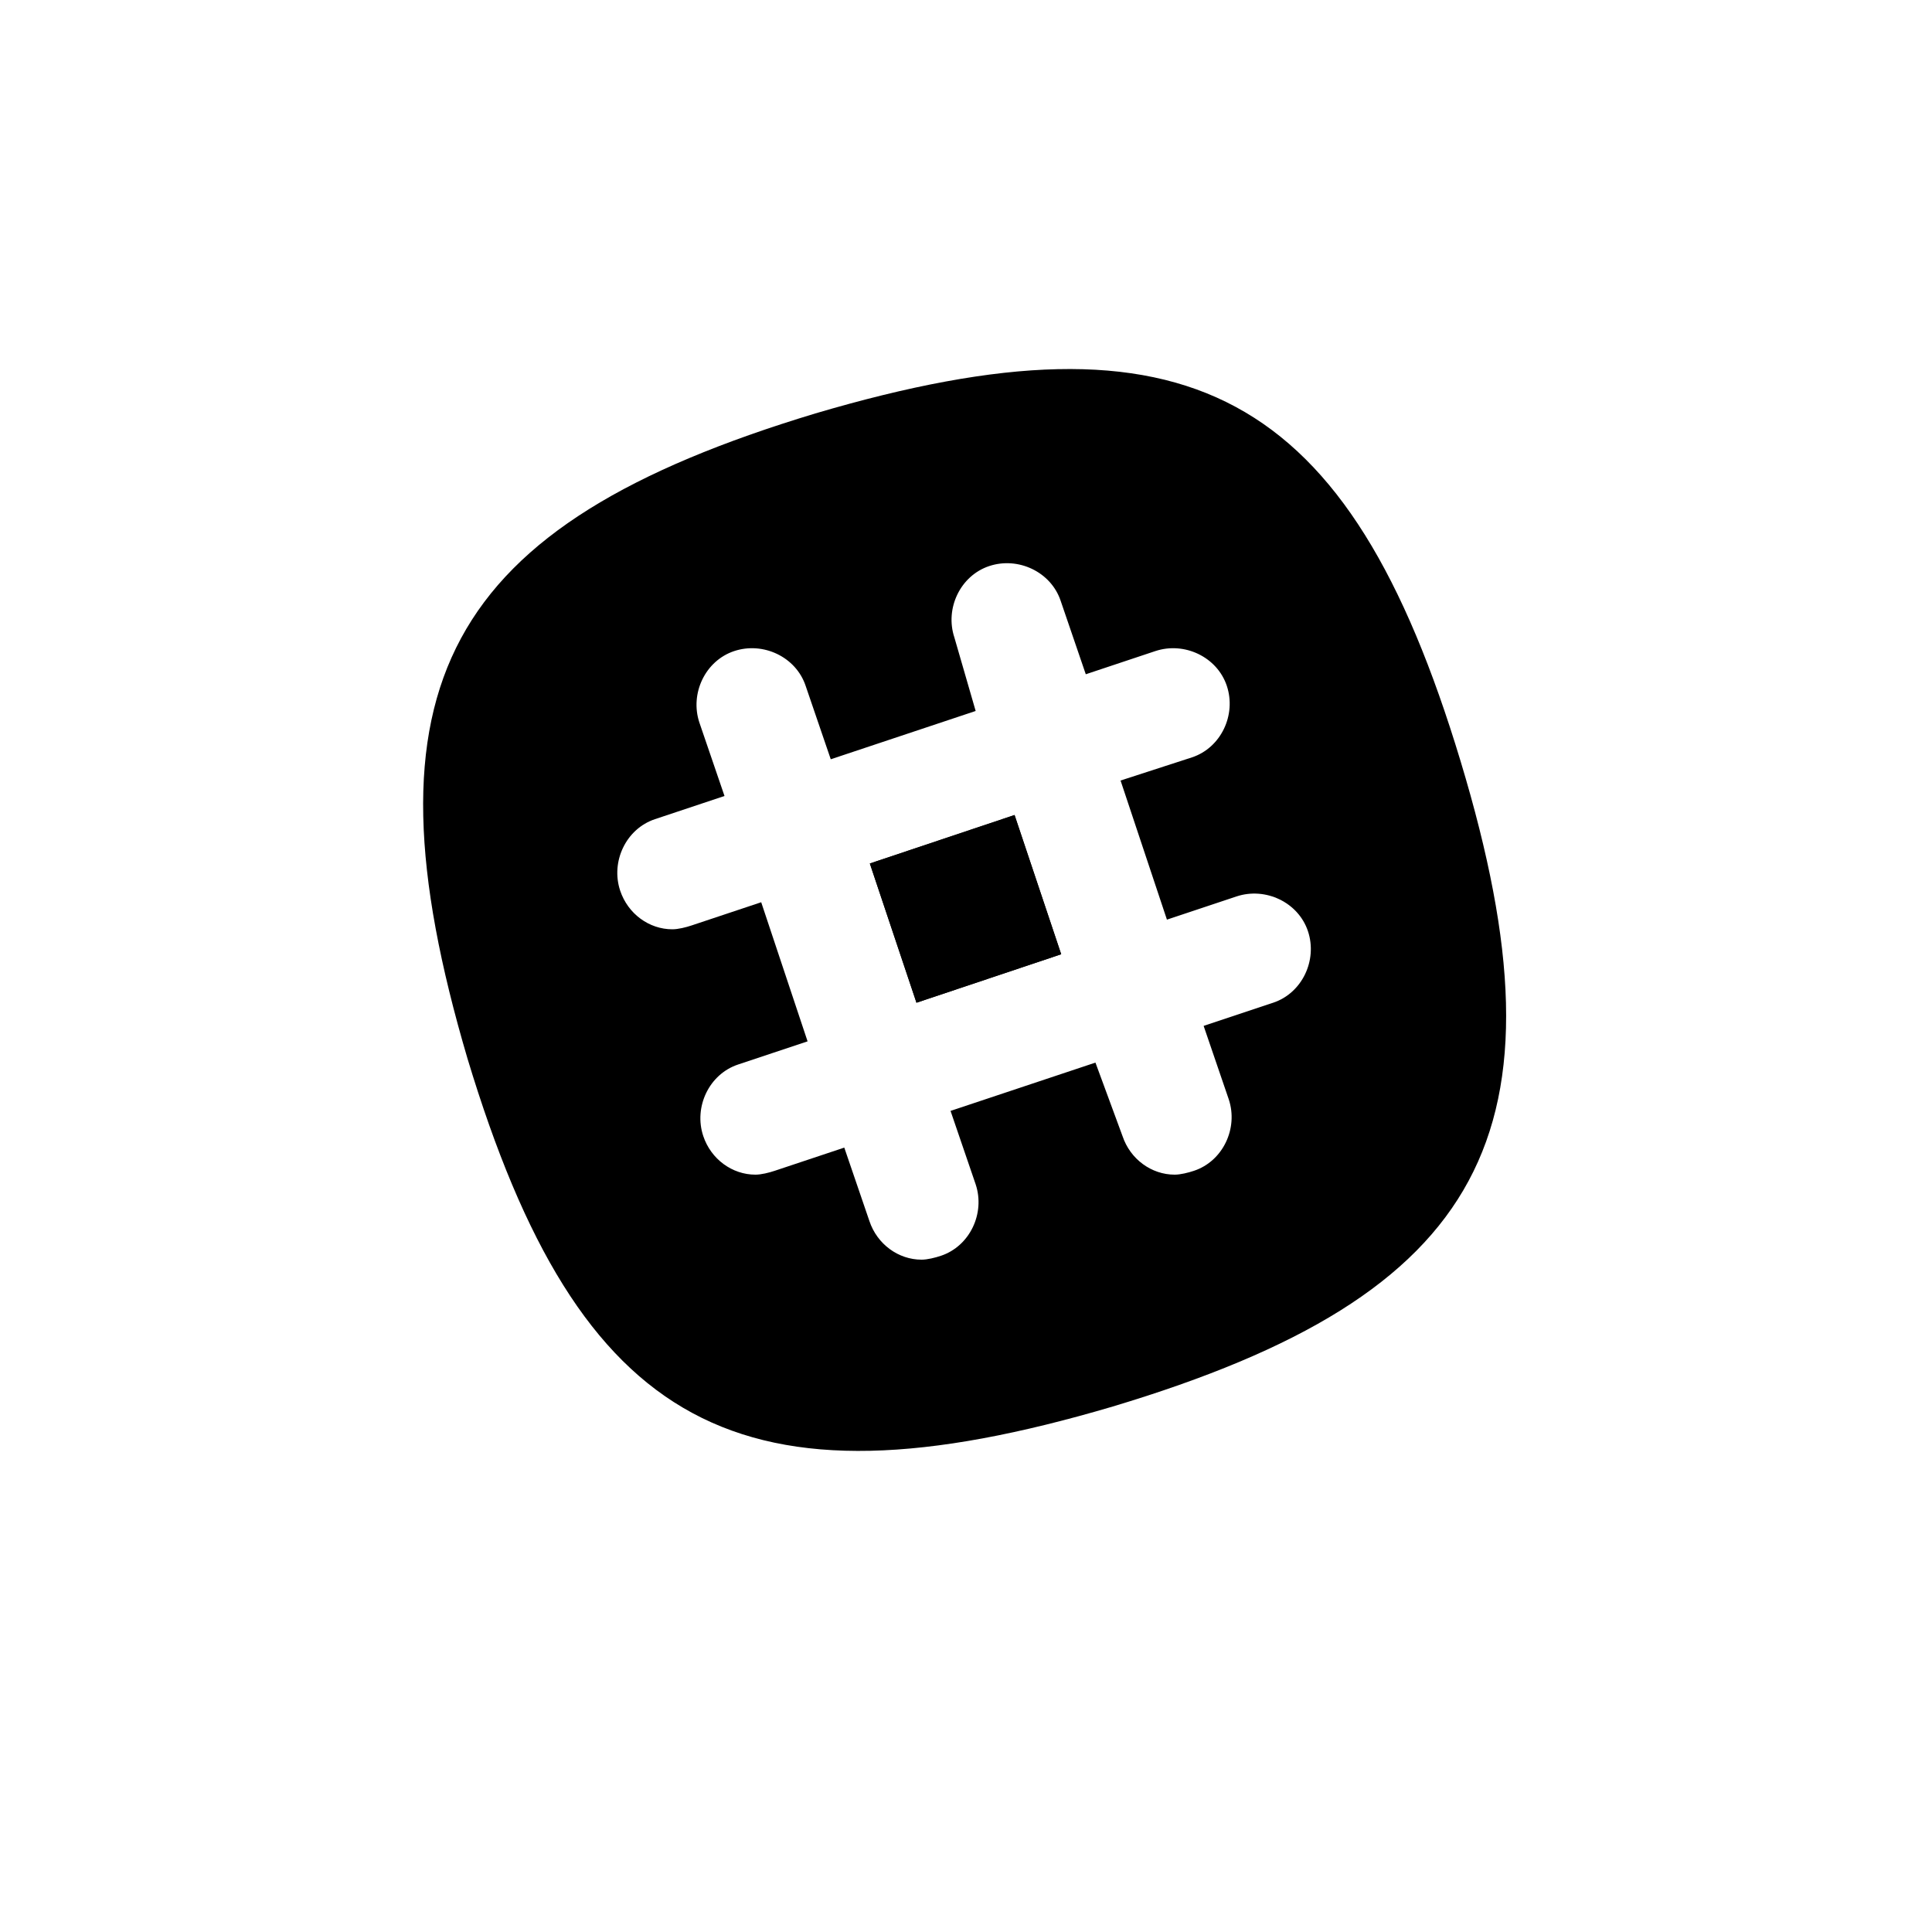
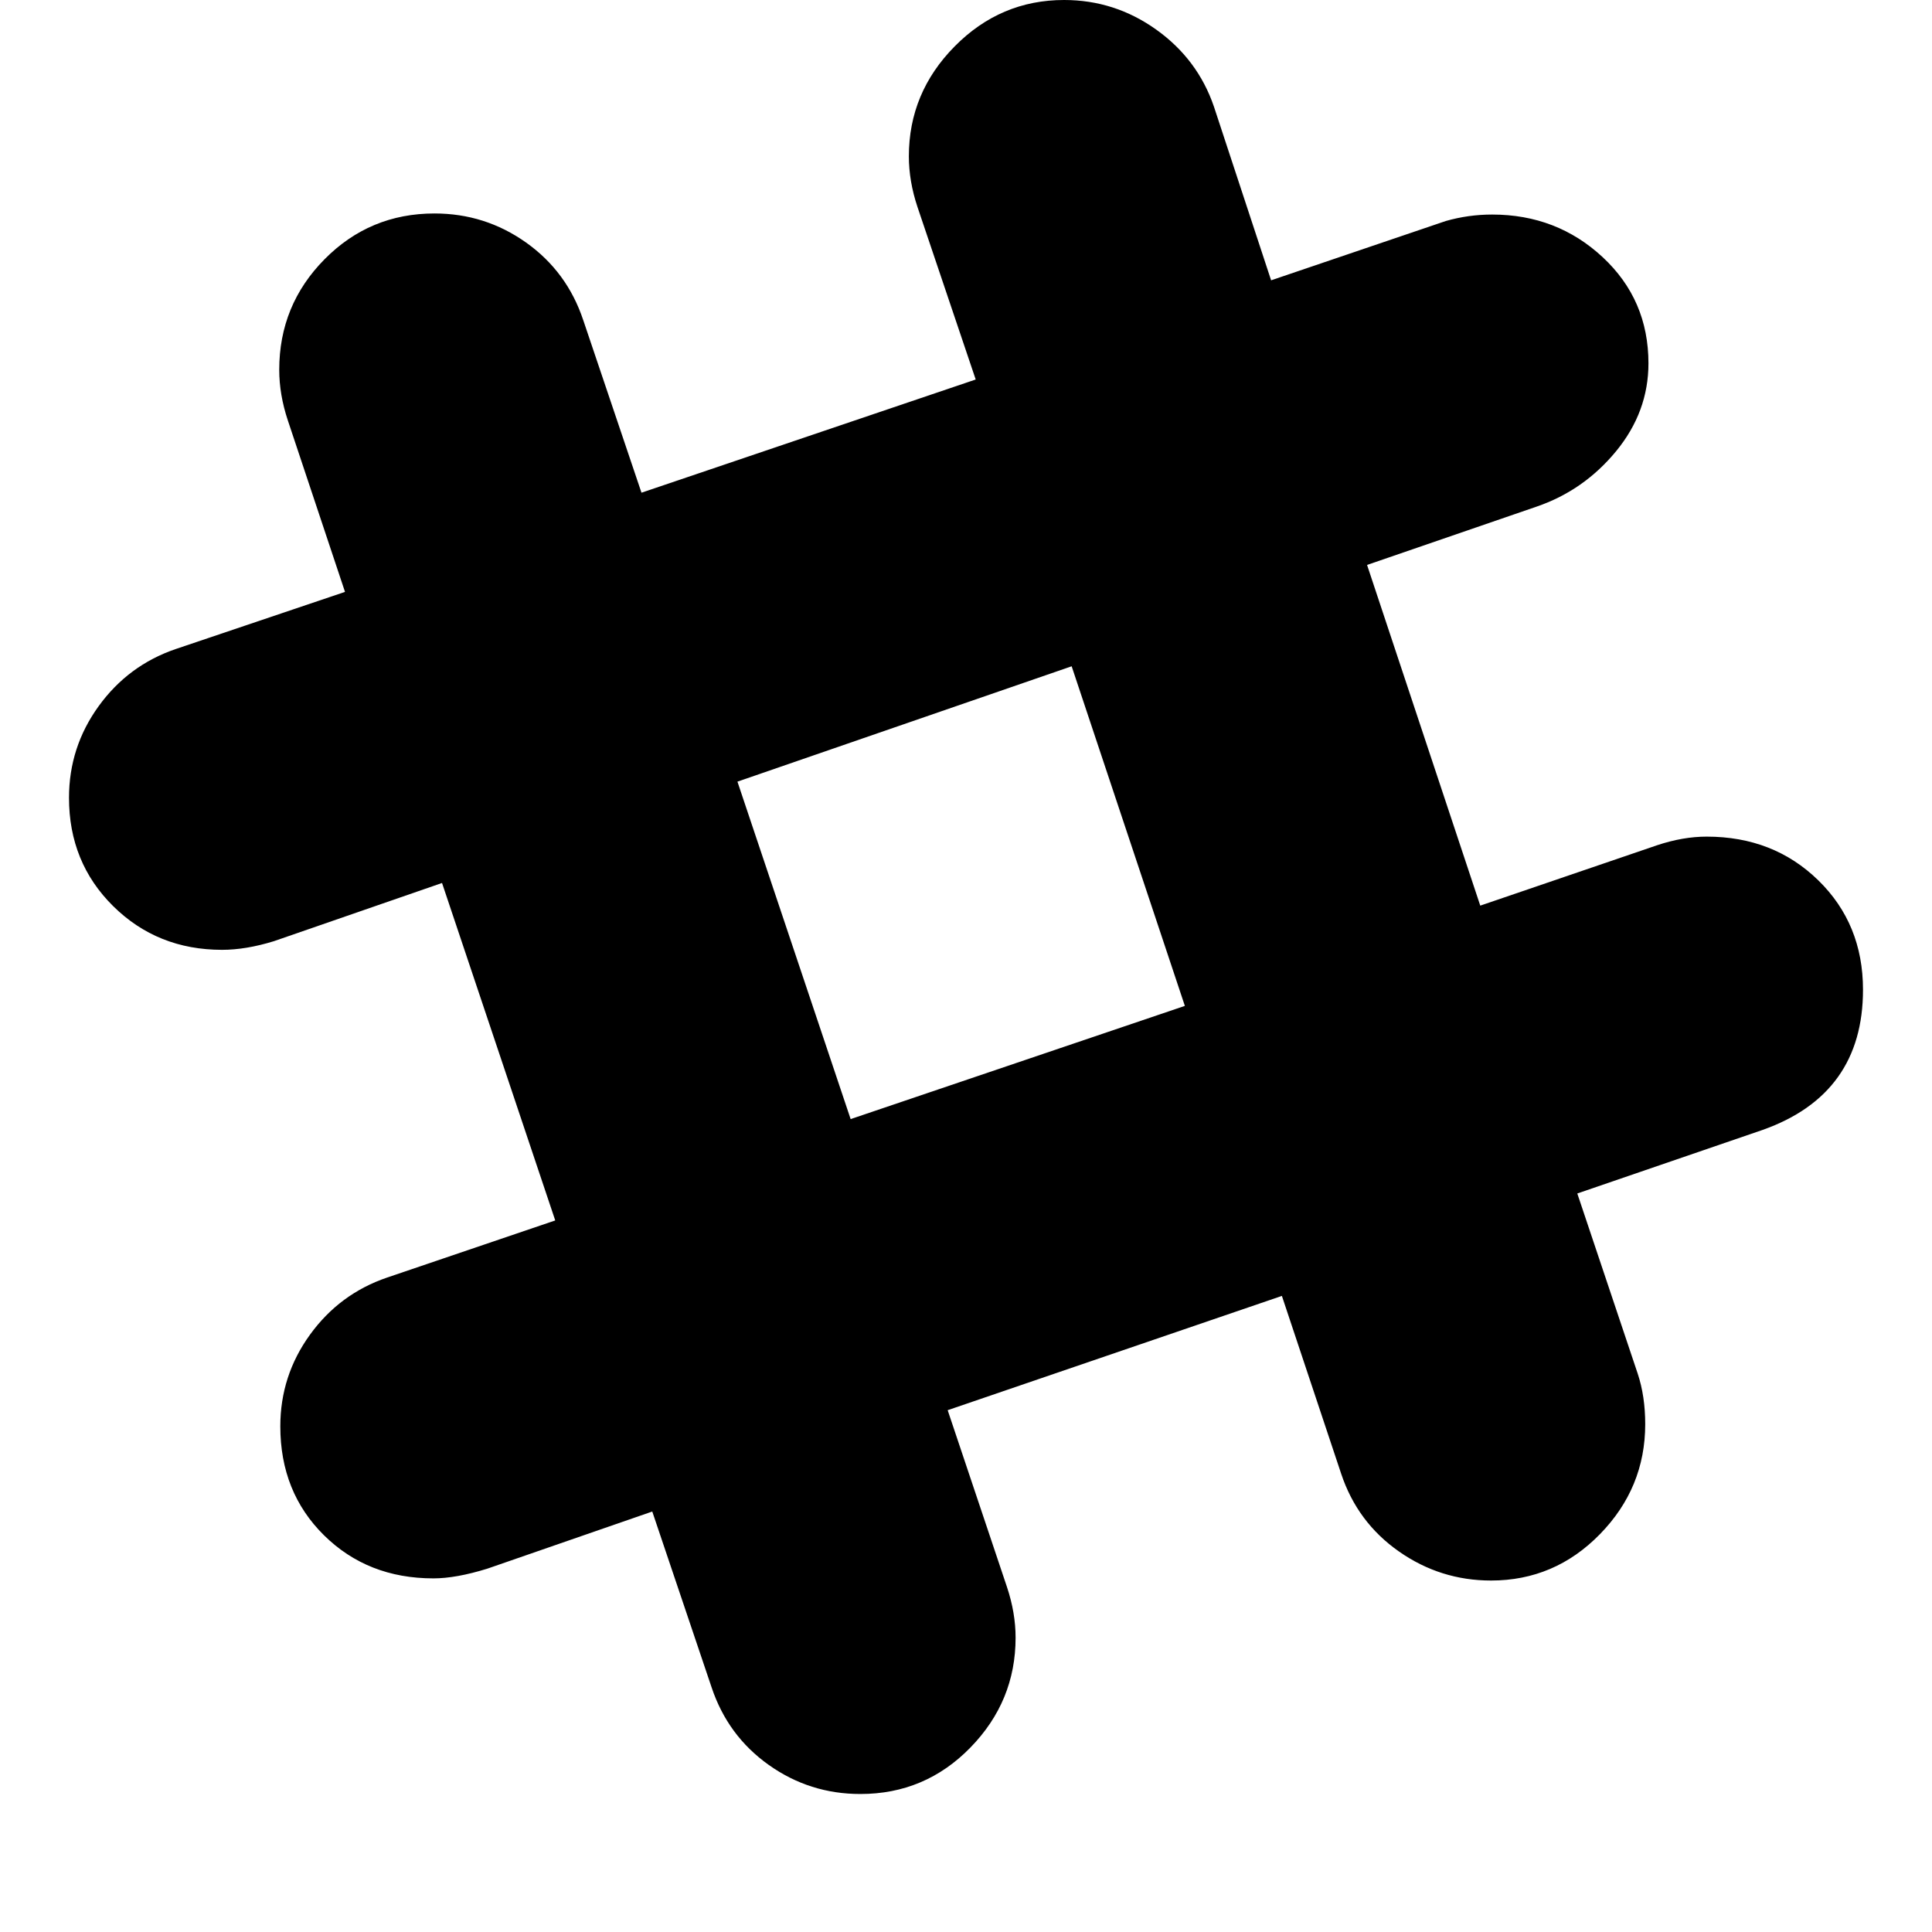
- <svg xmlns="http://www.w3.org/2000/svg" style="enable-background:new 0 0 100 100;" version="1.1" viewBox="0 0 100 100" xml:space="preserve">
-   <style type="text/css">
- 	.st0{fill:#231F20;}
- 	.st1{fill-rule:evenodd;clip-rule:evenodd;fill:#231F20;}
- 	.st2{fill-rule:evenodd;clip-rule:evenodd;}
- </style>
-   <g id="Layer_3" />
-   <g id="Layer_1">
-     <g id="slack">
-       <rect height="7.9" transform="matrix(-0.3176 -0.9482 0.9482 -0.3176 21.1472 109.4277)" width="7.6" x="46.2" y="43.2" />
-       <g>
-         <rect height="7.9" transform="matrix(-0.3176 -0.9482 0.9482 -0.3176 21.1473 109.4277)" width="7.6" x="46.2" y="43.2" />
-         <path d="M75.6,39.4c-5.8-19.2-14.1-23.7-33.4-18c-19.2,5.8-23.7,14.1-18,33.4c5.8,19.2,14.1,23.7,33.4,18     C76.9,67,81.4,58.6,75.6,39.4z M65.9,51.9l-3.6,1.2l1.3,3.8c0.5,1.5-0.3,3.2-1.8,3.7c-0.3,0.1-0.7,0.2-1,0.2     c-1.2,0-2.3-0.8-2.7-2L56.7,55l-7.5,2.5l1.3,3.8c0.5,1.5-0.3,3.2-1.8,3.7c-0.3,0.1-0.7,0.2-1,0.2c-1.2,0-2.3-0.8-2.7-2l-1.3-3.8     l-3.6,1.2c-0.3,0.1-0.7,0.2-1,0.2c-1.2,0-2.3-0.8-2.7-2c-0.5-1.5,0.3-3.2,1.8-3.7l3.6-1.2l-2.4-7.2l-3.6,1.2     c-0.3,0.1-0.7,0.2-1,0.2c-1.2,0-2.3-0.8-2.7-2c-0.5-1.5,0.3-3.2,1.8-3.7l3.6-1.2l-1.3-3.8c-0.5-1.5,0.3-3.2,1.8-3.7     c1.5-0.5,3.2,0.3,3.7,1.8l1.3,3.8l7.5-2.5L49.4,33c-0.5-1.5,0.3-3.2,1.8-3.7c1.5-0.5,3.2,0.3,3.7,1.8l1.3,3.8l3.6-1.2     c1.5-0.5,3.2,0.3,3.7,1.8c0.5,1.5-0.3,3.2-1.8,3.7L58,40.4l2.4,7.2l3.6-1.2c1.5-0.5,3.2,0.3,3.7,1.8     C68.2,49.7,67.4,51.4,65.9,51.9z" />
-       </g>
-     </g>
-   </g>
+ <svg xmlns="http://www.w3.org/2000/svg" height="1792" viewBox="0 0 1792 1792" width="1792">
+   <path d="M1583 776q62 0 103.5 40.5t41.5 101.5q0 97-93 130l-172 59 56 167q7 21 7 47 0 59-42 102t-101 43q-47 0-85.5-27t-53.5-72l-55-165-310 106 55 164q8 24 8 47 0 59-42 102t-102 43q-47 0-85-27t-53-72l-55-163-153 53q-29 9-50 9-61 0-101.5-40t-40.5-101q0-47 27.5-85t71.5-53l156-53-105-313-156 54q-26 8-48 8-60 0-101-40.5t-41-100.5q0-47 27.5-85t71.5-53l157-53-53-159q-8-24-8-47 0-60 42-102.5t102-42.5q47 0 85 27t53 72l54 160 310-105-54-160q-8-24-8-47 0-59 42.5-102t101.5-43q47 0 85.5 27.5t53.5 71.5l53 161 162-55q21-6 43-6 60 0 102.5 39.5t42.5 98.5q0 45-30 81.5t-74 51.5l-157 54 105 316 164-56q24-8 46-8zm-794 262l310-105-105-315-310 107z" />
</svg>
